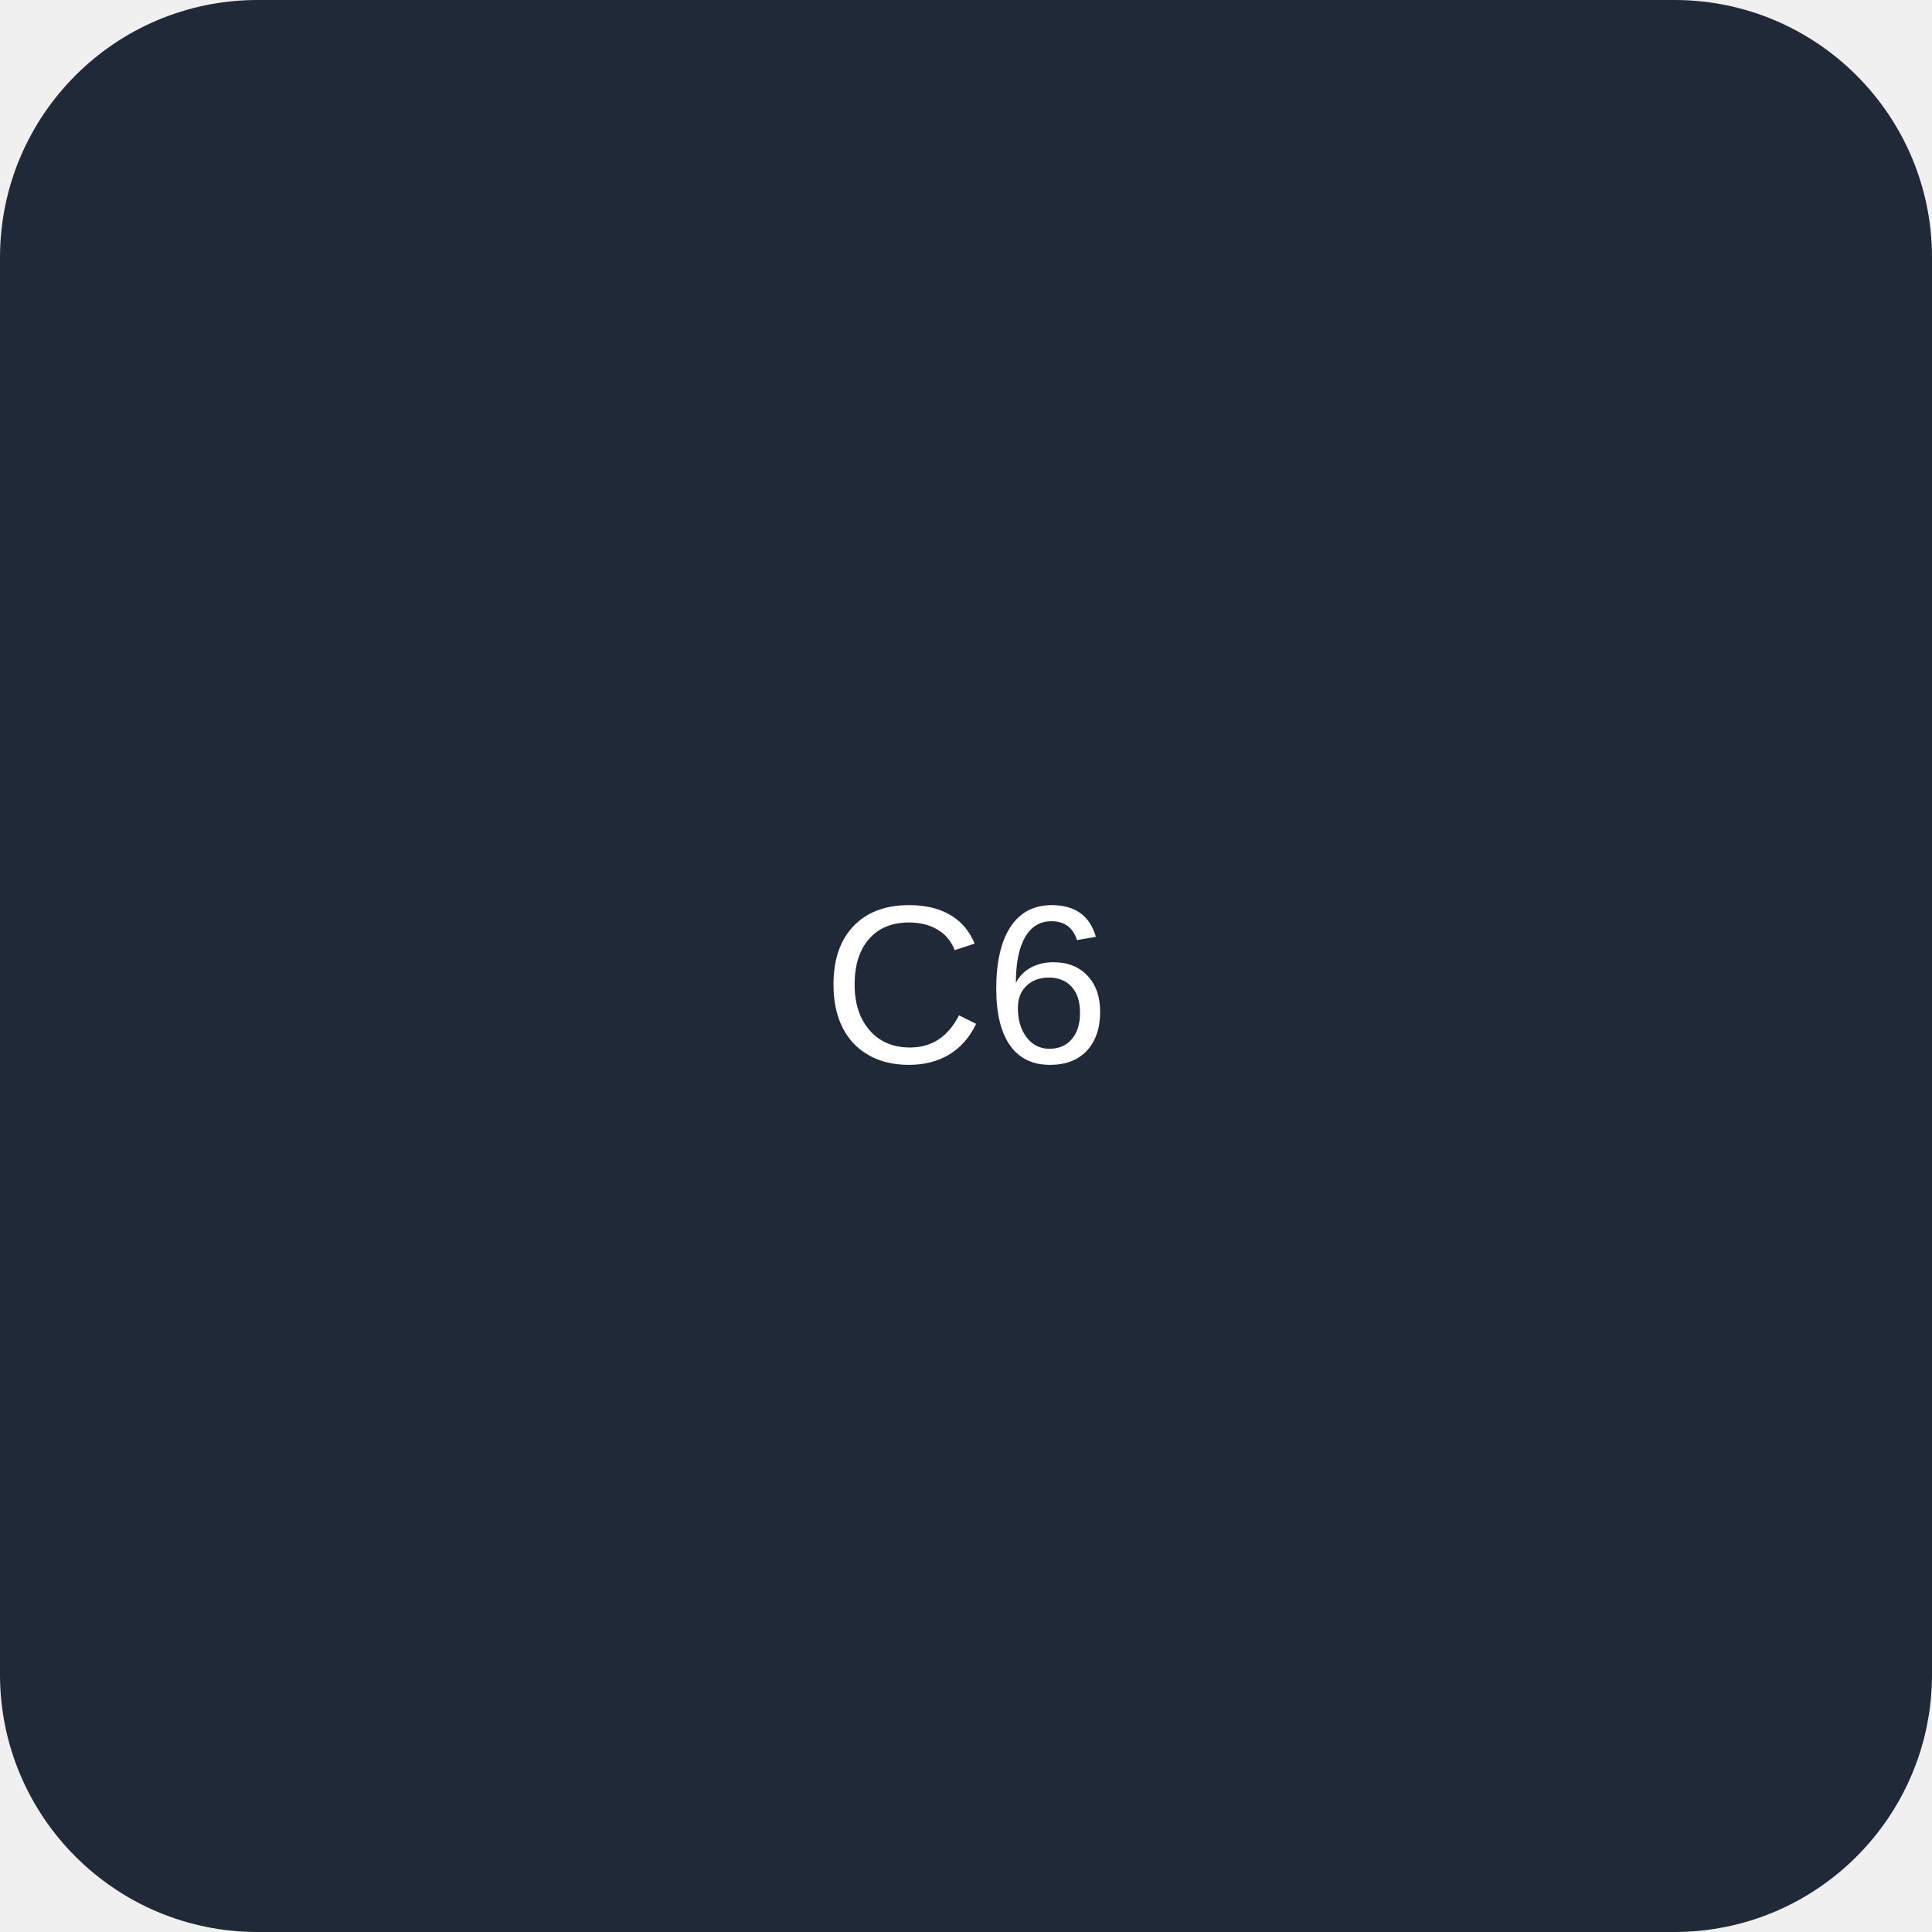
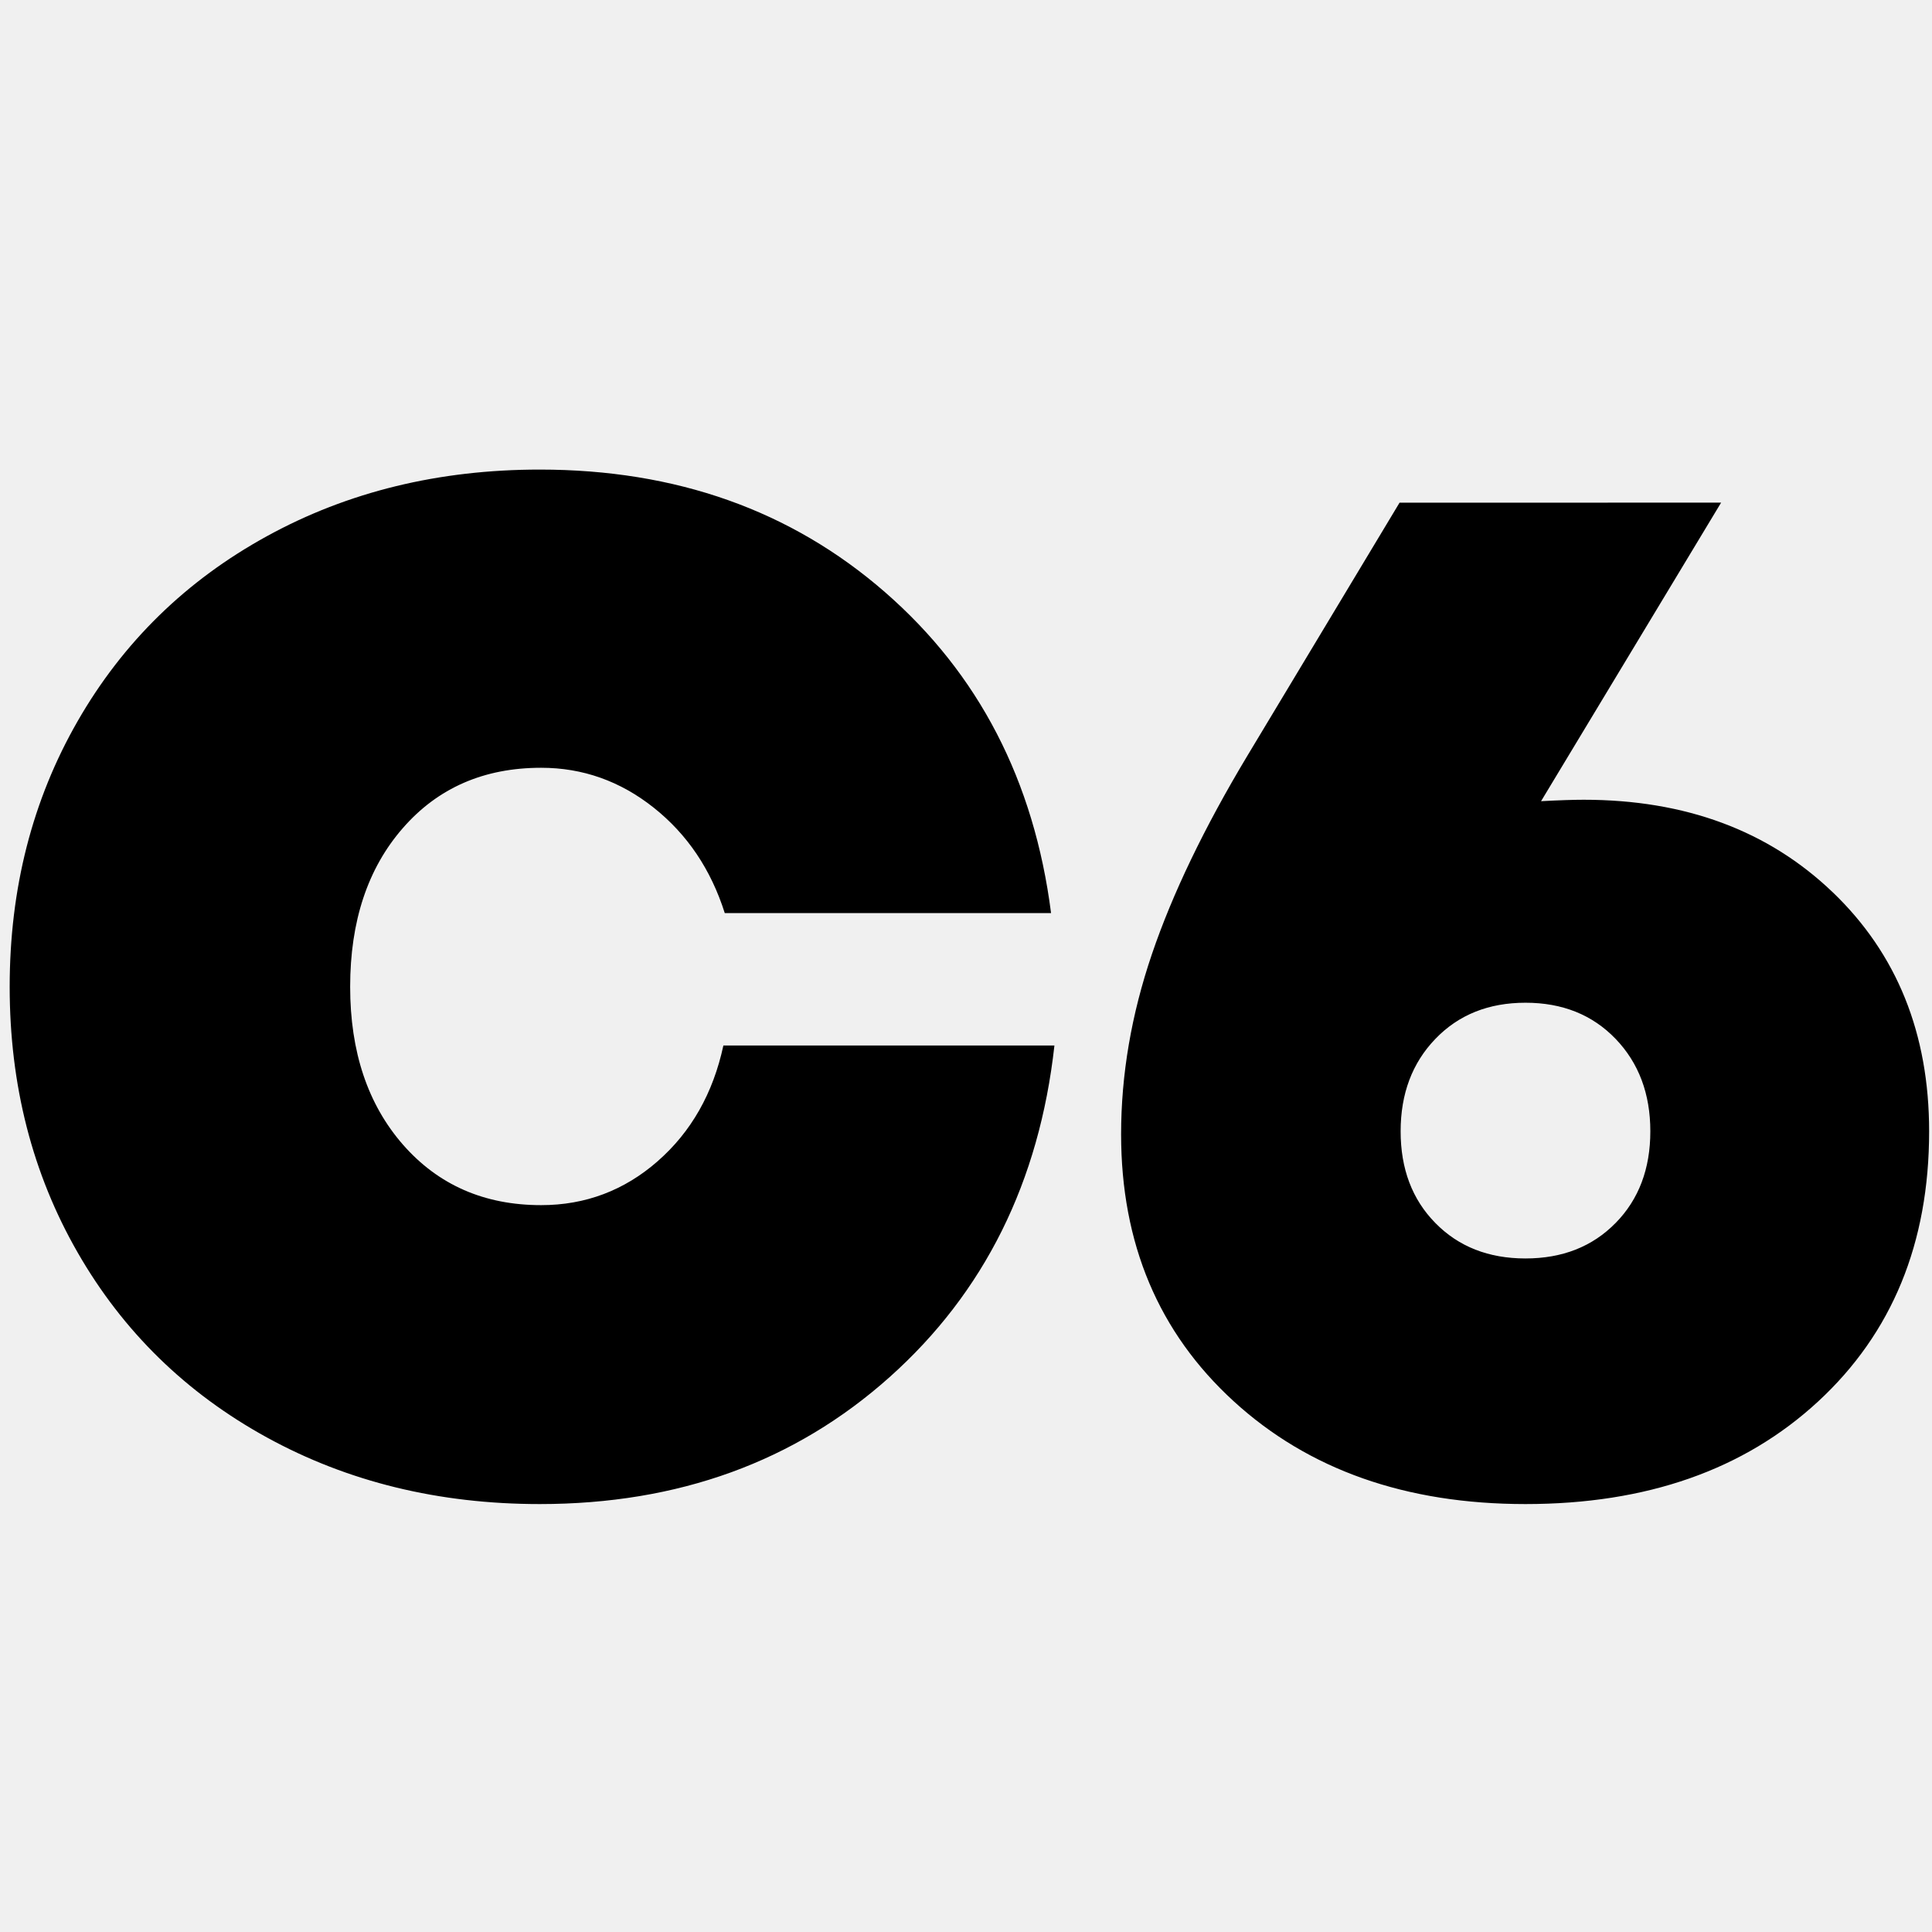
- <svg xmlns="http://www.w3.org/2000/svg" viewBox="0 0 120 120" role="img" aria-label="C6">
-   <rect width="120" height="120" rx="16" fill="#1f2937" />
-   <text x="60" y="66" text-anchor="middle" font-size="14" font-family="Arial, sans-serif" fill="#ffffff">C6</text>
+ <svg xmlns="http://www.w3.org/2000/svg" viewBox="0 0 2500 2500" class="MuiSvgIcon-root MuiSvgIcon-fontSizeMedium css-kkopsl" focusable="false" aria-hidden="true" version="1.1" id="svg4" width="2500" height="2500">
+   <defs id="defs8" />
+   <path fill-rule="evenodd" clip-rule="evenodd" shape-rendering="geometricPrecision" d="m 851.062,1502.557 c 43.394,-37.983 71.672,-87.903 85.002,-149.702 h 428.358 c -19.633,176.642 -90.747,319.651 -213.287,429.139 -122.595,109.488 -273.524,164.26 -452.676,164.26 -130.683,0 -248.314,-28.725 -352.949,-86.118 C 240.875,1802.742 159.219,1722.983 100.543,1620.857 41.867,1518.732 12.529,1404.113 12.529,1276.944 c 0,-127.169 29.338,-241.788 88.014,-343.914 58.676,-102.126 140.332,-181.885 244.967,-239.278 104.635,-57.449 222.266,-86.118 352.949,-86.118 176.307,0 325.173,52.82 446.597,158.515 121.368,105.639 193.096,244.131 215.016,415.418 H 937.849 c -17.904,-56.501 -48.525,-101.958 -91.918,-136.428 -43.338,-34.413 -91.918,-51.648 -145.686,-51.648 -74.014,0 -133.695,26.047 -179.04,78.142 -45.457,52.095 -68.102,120.531 -68.102,205.255 0,84.222 22.868,152.379 68.493,204.474 45.736,52.095 105.193,78.086 178.65,78.086 57.226,0 107.536,-18.964 150.873,-56.891 z M 2371.509,1154.516 c 83.162,79.759 124.77,182.944 124.77,309.388 0,144.571 -47.856,261.142 -143.623,349.603 -95.823,88.516 -221.988,132.746 -378.717,132.746 -154.833,0 -280.719,-44.398 -377.714,-133.193 -97.05,-88.851 -145.519,-203.916 -145.519,-345.419 0,-77.249 13.33,-155.001 39.935,-233.198 26.605,-78.198 67.768,-163.758 123.488,-256.569 l 196.888,-327.404 416.087,-0.056 -232.975,386.303 c 23.258,-1.227 41.609,-1.841 55.106,-1.841 131.575,0 238.943,39.88 322.217,119.639 z m -280.942,428.079 c 29.951,-30.509 44.955,-70.055 44.955,-118.691 0,-48.581 -15.004,-88.46 -44.955,-119.639 -30.007,-31.179 -68.883,-46.74 -116.571,-46.74 -47.744,0 -86.676,15.617 -116.571,46.74 -30.063,31.179 -45.011,71.058 -45.011,119.639 0,48.636 14.948,88.182 44.955,118.691 29.951,30.565 68.883,45.848 116.571,45.848 47.744,0 86.62,-15.283 116.571,-45.848 z" id="path2" style="fill:#000000;stroke-width:55.776" />
</svg>
